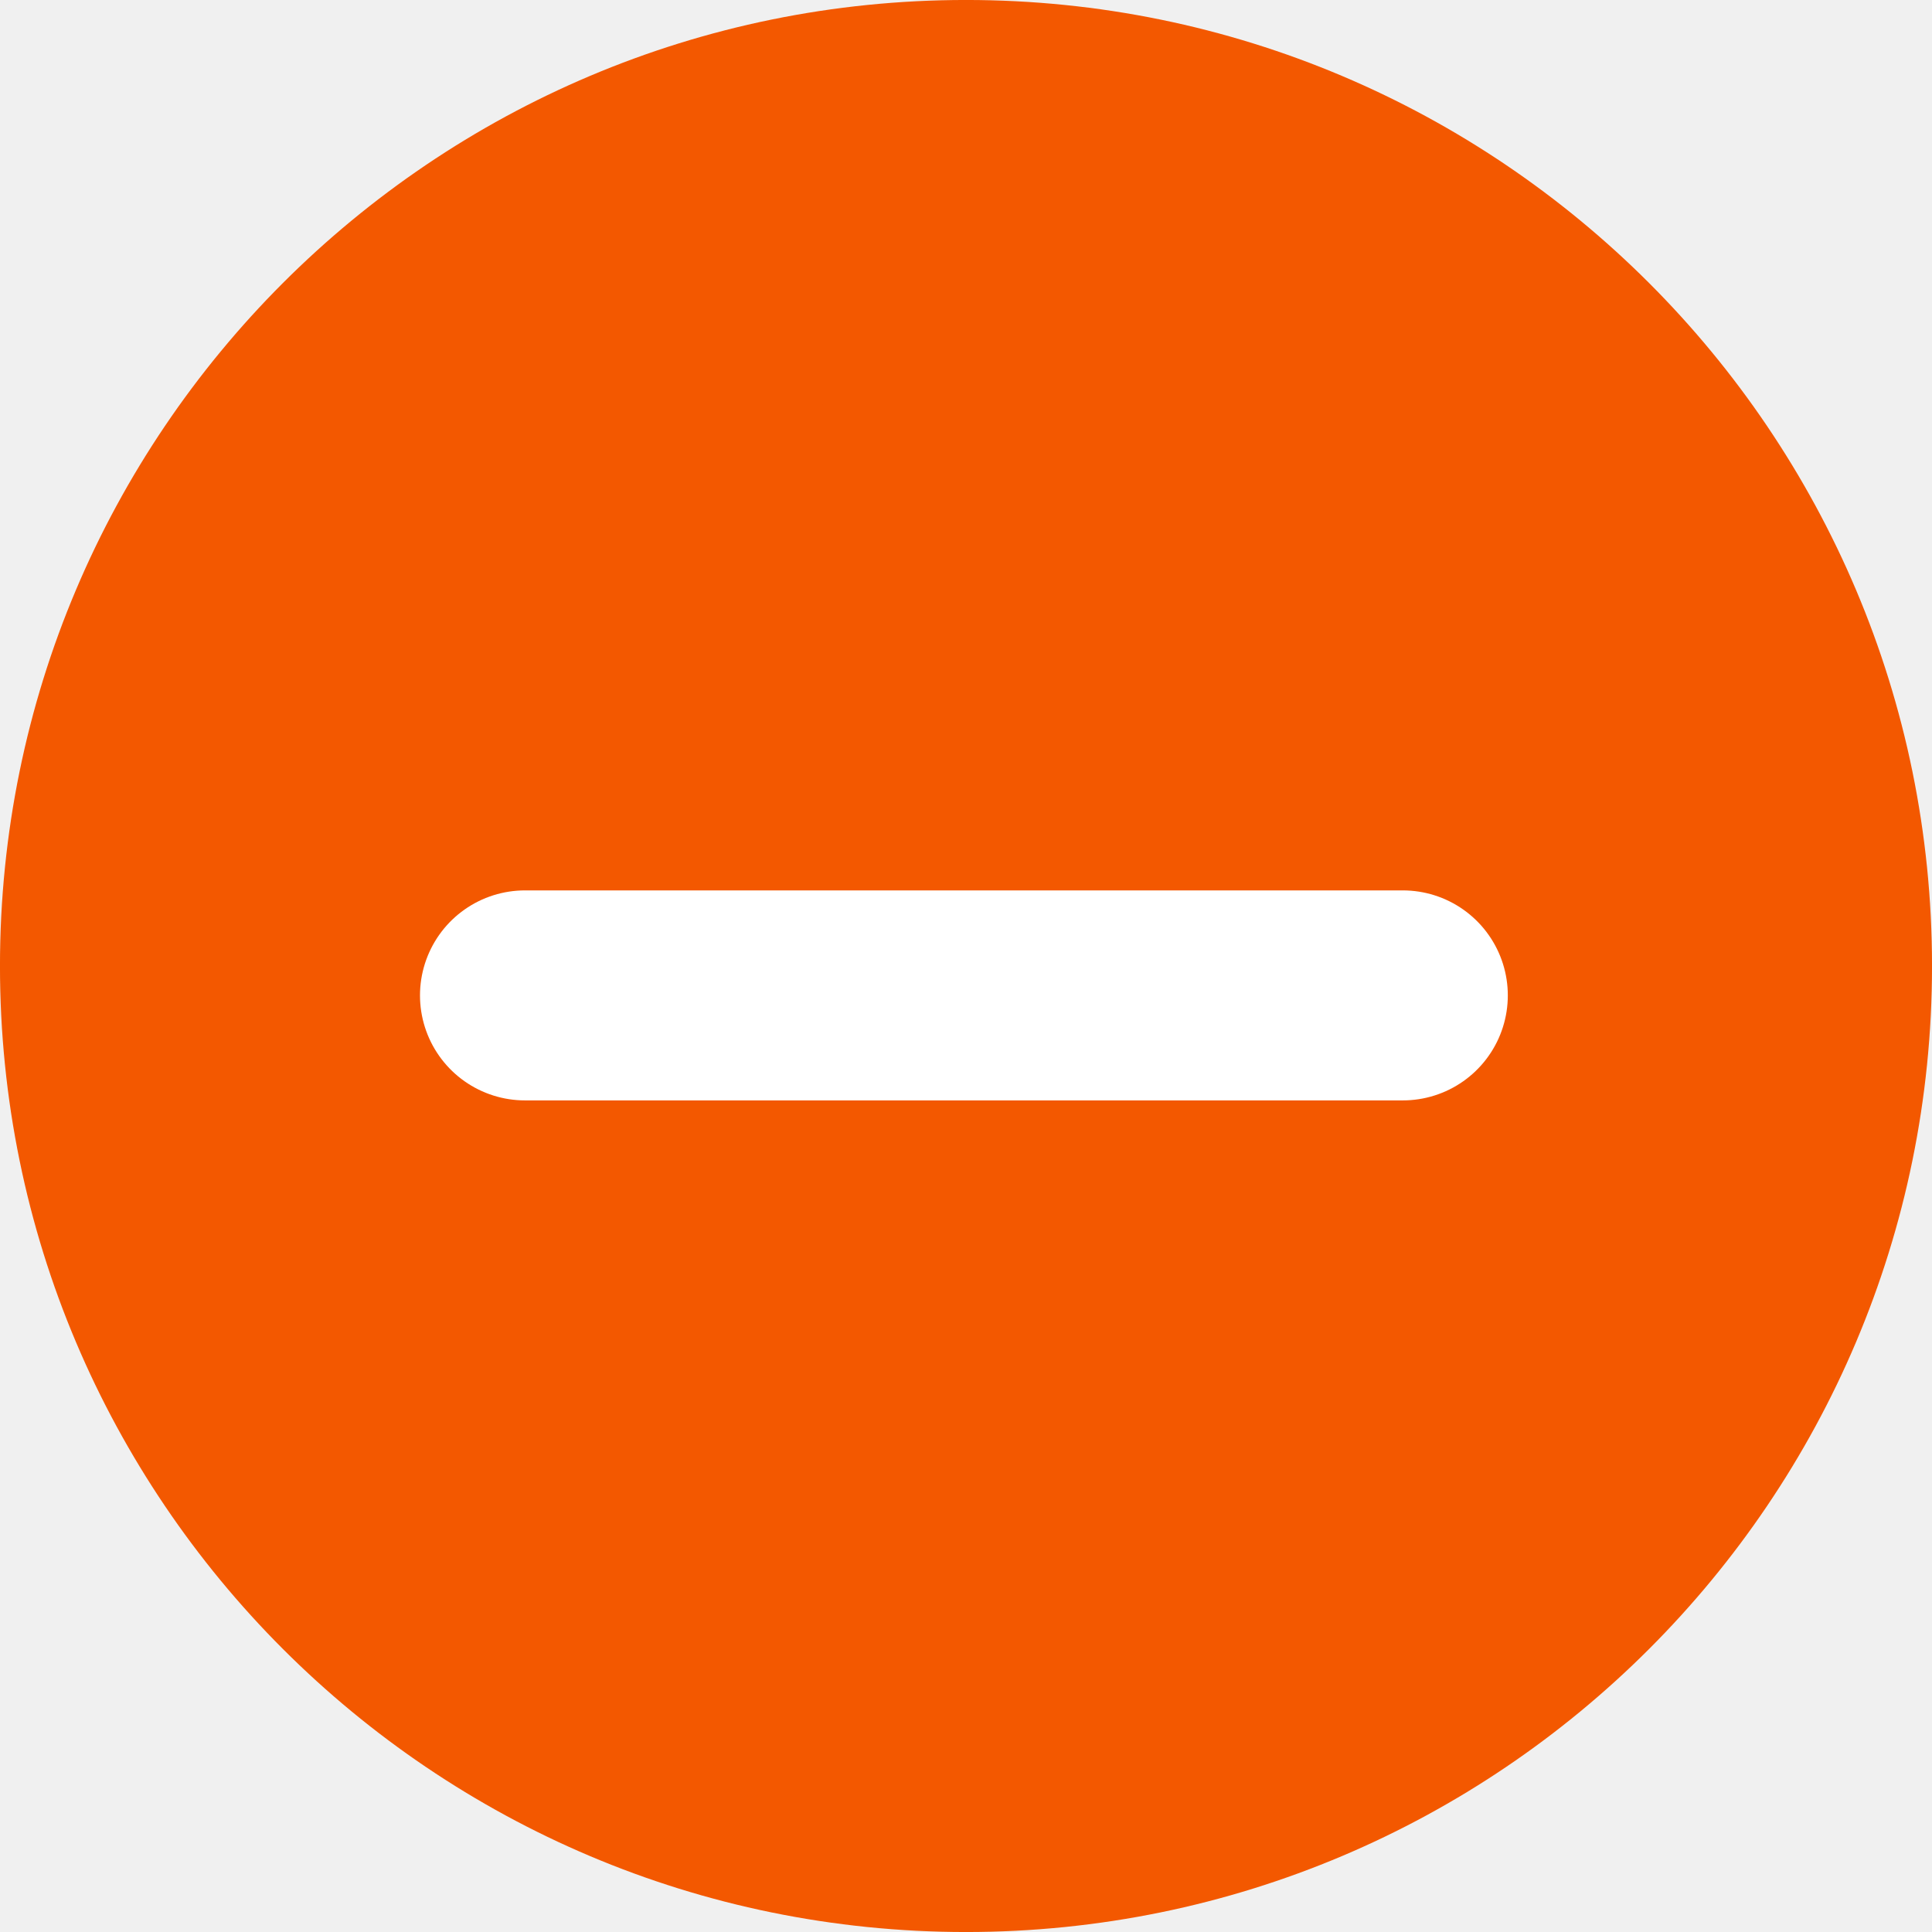
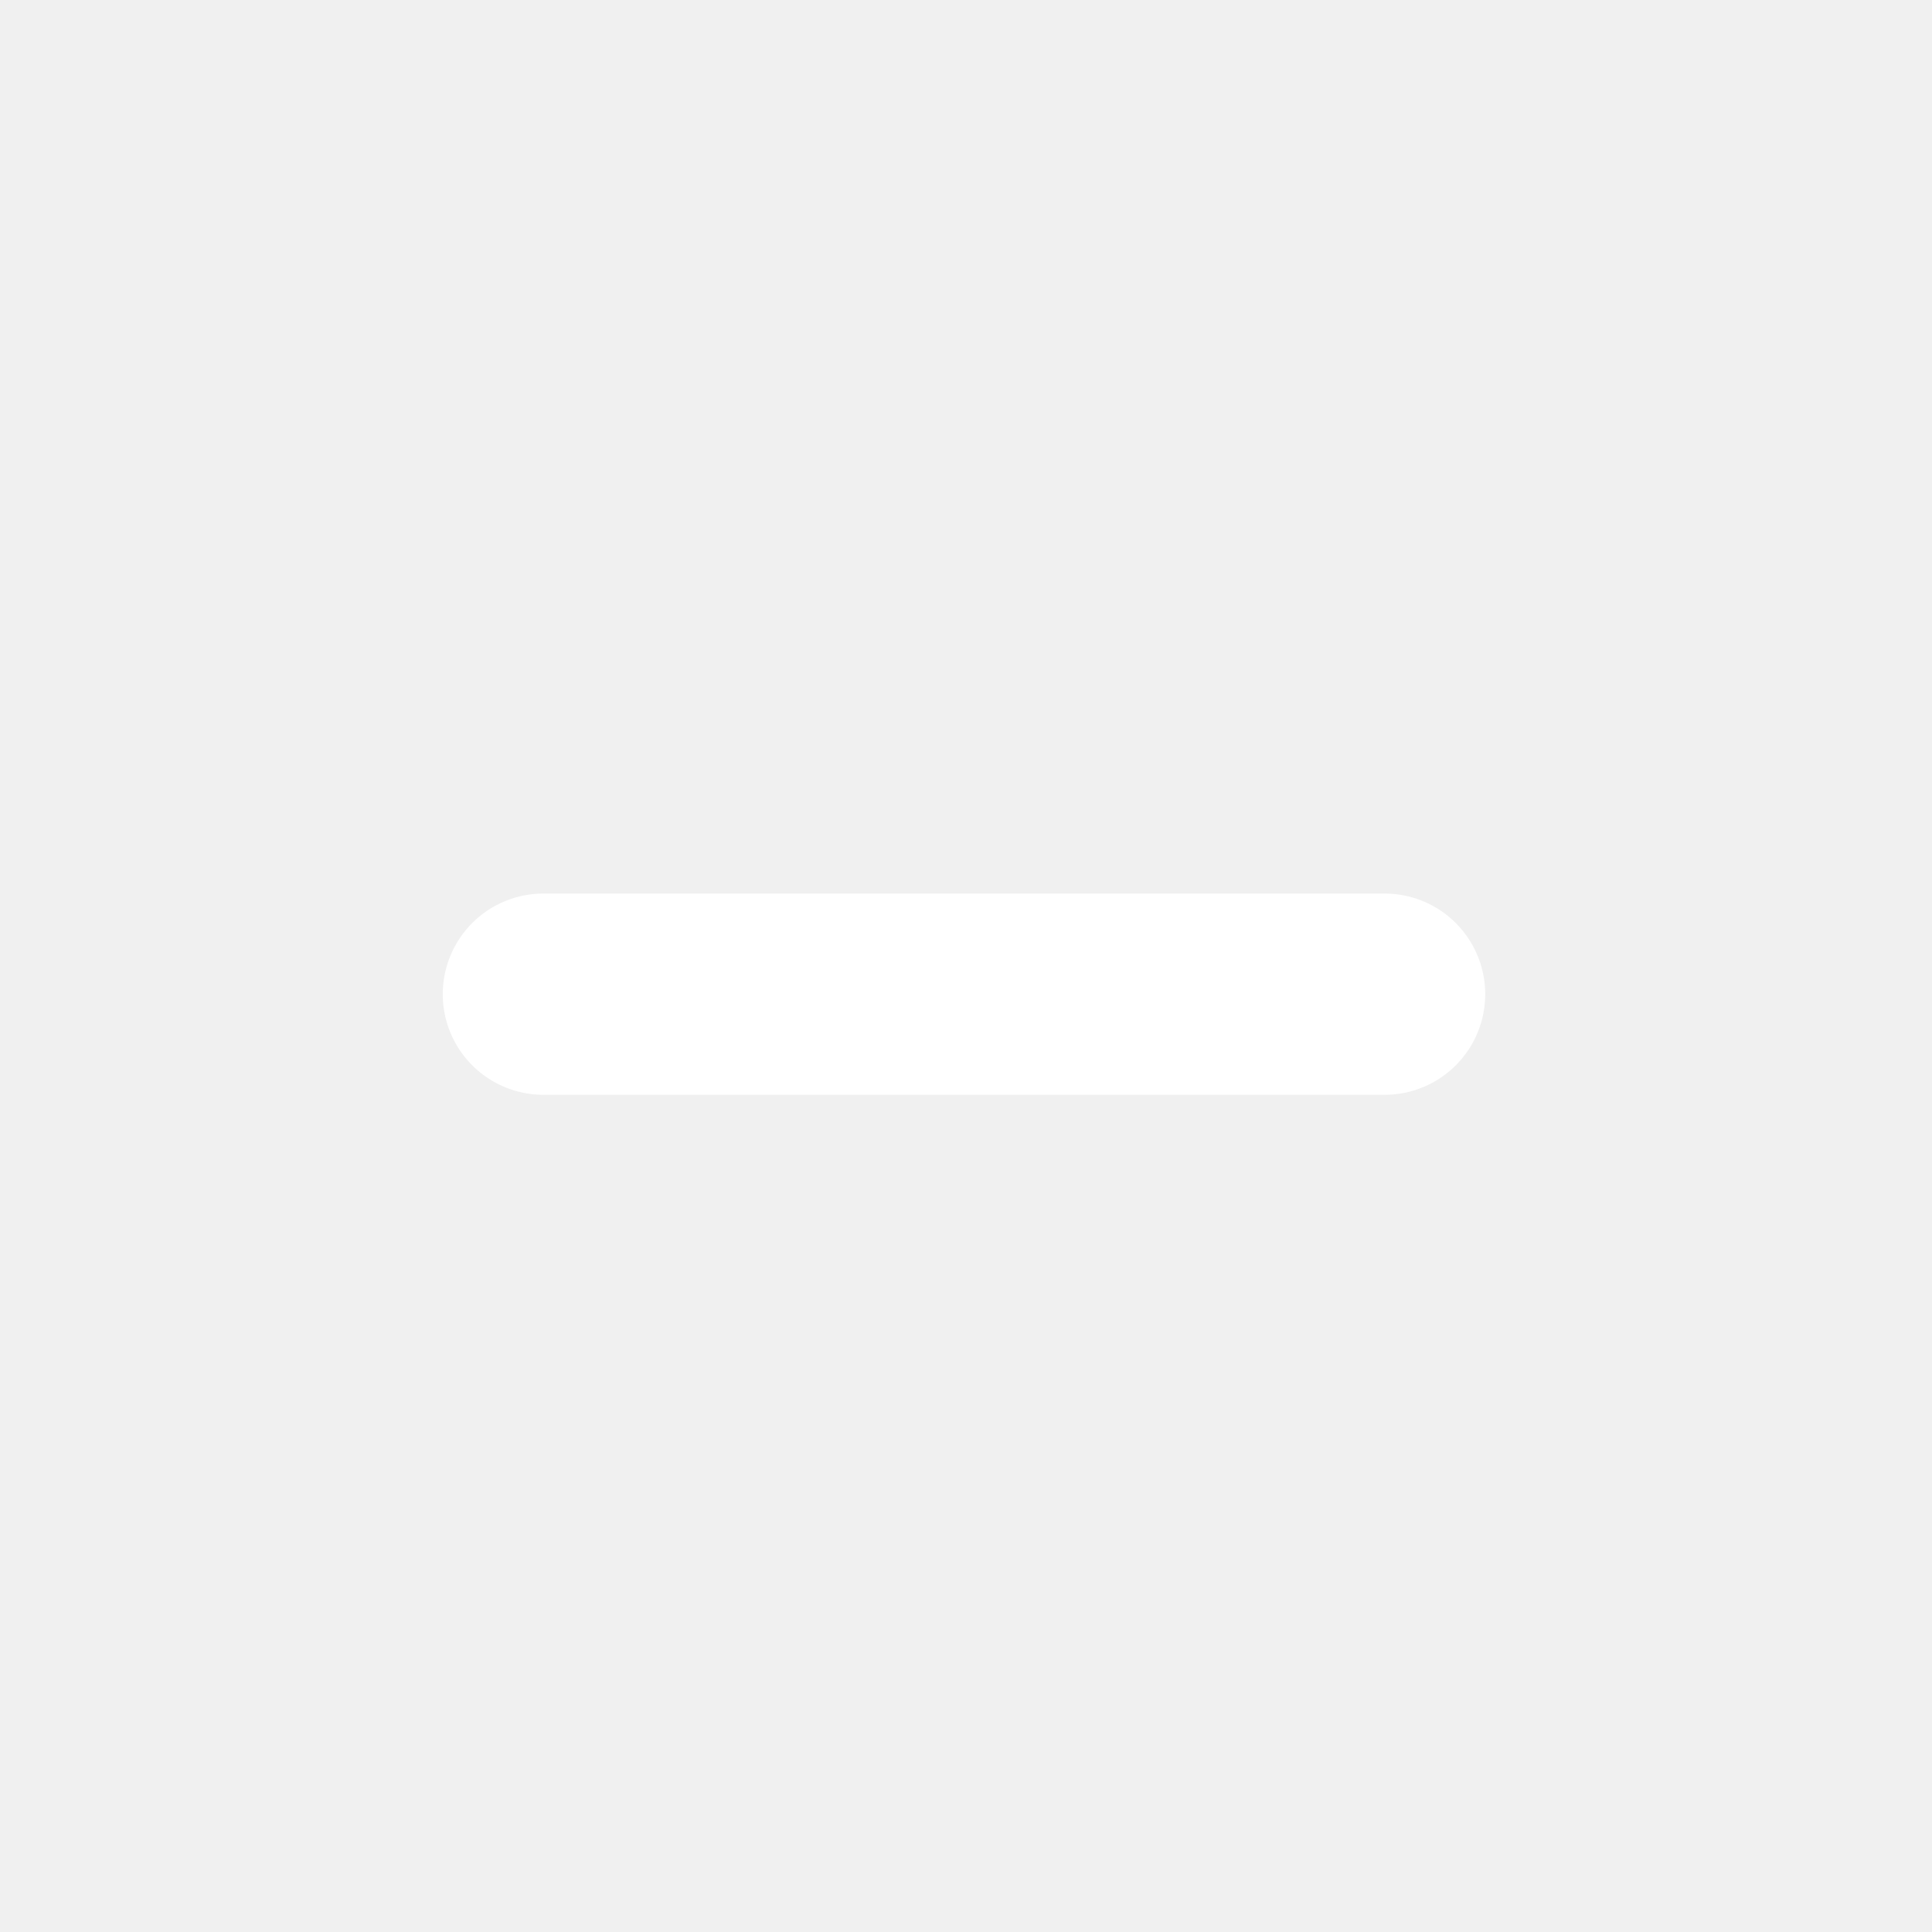
- <svg xmlns="http://www.w3.org/2000/svg" xmlns:xlink="http://www.w3.org/1999/xlink" version="1.1" id="Ebene_1" x="0px" y="0px" viewBox="0 0 48 48" style="enable-background:new 0 0 48 48;" xml:space="preserve">
+ <svg xmlns="http://www.w3.org/2000/svg" version="1.1" id="Ebene_1" x="0px" y="0px" viewBox="0 0 48 48" style="enable-background:new 0 0 48 48;" xml:space="preserve">
  <style type="text/css">
- 	.st0{fill:#F35800;}
- 	.st1{display:none;fill:none;stroke:#FFFFFF;stroke-width:5.52;stroke-miterlimit:10;}
- 	.st2{fill:none;stroke:#FFFFFF;stroke-width:5;stroke-linecap:round;stroke-miterlimit:10;}
- 	.st3{fill:#036D99;}
- 	.st4{display:none;fill:none;stroke:#FFFFFF;stroke-width:2;stroke-linecap:round;stroke-miterlimit:10;}
- 	.st5{fill:none;stroke:#FFFFFF;stroke-width:6;stroke-linecap:round;stroke-miterlimit:10;}
- 	.st6{display:none;fill:none;stroke:#FFFFFF;stroke-width:6;stroke-linecap:round;stroke-miterlimit:10;}
- 	.st7{fill:#898989;}
- 	.st8{display:none;}
- 	.st9{fill:none;stroke:#FFFFFF;stroke-width:1.84;stroke-linecap:round;stroke-miterlimit:10;}
- 	.st10{display:inline;fill:none;stroke:#FFFFFF;stroke-width:6;stroke-linecap:round;stroke-miterlimit:10;}
- 	.st11{display:inline;fill:none;stroke:#FFFFFF;stroke-width:6;stroke-linecap:round;stroke-linejoin:round;stroke-miterlimit:10;}
- 	.st12{display:inline;fill:none;stroke:#FFFFFF;stroke-width:4;stroke-linecap:round;stroke-linejoin:round;stroke-miterlimit:10;}
- 	.st13{display:inline;}
- 	.st14{fill:none;stroke:#FFFFFF;stroke-width:4;stroke-linecap:round;stroke-linejoin:round;stroke-miterlimit:10;}
+ 	.st0{display:none;}
+ 	.st1{fill:none;stroke:#FFFFFF;stroke-width:1.84;stroke-linecap:round;stroke-miterlimit:10;}
+ 	.st2{display:inline;fill:none;stroke:#FFFFFF;stroke-width:6;stroke-linecap:round;stroke-miterlimit:10;}
+ 	.st3{display:inline;fill:none;stroke:#FFFFFF;stroke-width:6;stroke-linecap:round;stroke-linejoin:round;stroke-miterlimit:10;}
+ 	.st4{display:inline;fill:none;stroke:#FFFFFF;stroke-width:4;stroke-linecap:round;stroke-linejoin:round;stroke-miterlimit:10;}
+ 	.st5{display:inline;}
+ 	.st6{fill:none;stroke:#FFFFFF;stroke-width:4;stroke-linecap:round;stroke-linejoin:round;stroke-miterlimit:10;}
	
- 		.st15{display:inline;fill:#FFFFFF;stroke:#FFFFFF;stroke-width:4;stroke-linecap:round;stroke-linejoin:round;stroke-miterlimit:10;}
- 	.st16{opacity:0.5;}
- 	.st17{fill:none;stroke:#444444;stroke-width:4;stroke-linecap:round;stroke-linejoin:round;stroke-miterlimit:10;}
- 	.st18{fill:#444444;stroke:#444444;stroke-width:4;stroke-linecap:round;stroke-linejoin:round;stroke-miterlimit:10;}
- 	.st19{fill:#FFFFFF;stroke:#444444;stroke-width:6;stroke-linecap:round;stroke-linejoin:round;stroke-miterlimit:10;}
- 	.st20{fill:#026D99;}
- 	.st21{fill:#FFFFFF;stroke:#FFFFFF;stroke-width:4;stroke-linecap:round;stroke-linejoin:round;stroke-miterlimit:10;}
- 	.st22{fill:#FFFFFF;stroke:#FFFFFF;stroke-width:6;stroke-linecap:round;stroke-linejoin:round;stroke-miterlimit:10;}
- 	.st23{fill:none;stroke:#FFFFFF;stroke-width:5;stroke-linecap:round;stroke-linejoin:round;stroke-miterlimit:10;}
- 	.st24{fill:none;stroke:#B2B2B2;stroke-width:4;stroke-linecap:round;stroke-miterlimit:10;stroke-dasharray:0,10;}
- 	.st25{fill:none;stroke:#F35800;stroke-width:10;stroke-linecap:round;stroke-miterlimit:10;}
- 	.st26{fill:none;stroke:#036D99;stroke-width:8;stroke-linecap:round;stroke-miterlimit:10;}
- 	.st27{display:inline;fill:none;stroke:#036D99;stroke-width:8;stroke-linecap:round;stroke-miterlimit:10;}
- 	.st28{fill:none;stroke:#F3B100;stroke-width:10;stroke-linecap:round;stroke-miterlimit:10;}
+ 		.st7{display:inline;fill:#FFFFFF;stroke:#FFFFFF;stroke-width:4;stroke-linecap:round;stroke-linejoin:round;stroke-miterlimit:10;}
+ 	.st8{opacity:0.5;}
+ 	.st9{fill:none;stroke:#444444;stroke-width:4;stroke-linecap:round;stroke-linejoin:round;stroke-miterlimit:10;}
+ 	.st10{fill:#444444;stroke:#444444;stroke-width:4;stroke-linecap:round;stroke-linejoin:round;stroke-miterlimit:10;}
+ 	.st11{fill:#FFFFFF;stroke:#444444;stroke-width:6;stroke-linecap:round;stroke-linejoin:round;stroke-miterlimit:10;}
+ 	.st12{fill:#FFFFFF;stroke:#FFFFFF;stroke-width:4;stroke-linecap:round;stroke-linejoin:round;stroke-miterlimit:10;}
+ 	.st13{fill:#FFFFFF;stroke:#FFFFFF;stroke-width:6;stroke-linecap:round;stroke-linejoin:round;stroke-miterlimit:10;}
+ 	.st14{fill:none;stroke:#FFFFFF;stroke-width:5;stroke-linecap:round;stroke-miterlimit:10;}
+ 	.st15{fill:none;stroke:#FFFFFF;stroke-width:5;stroke-linecap:round;stroke-linejoin:round;stroke-miterlimit:10;}
+ 	.st16{fill:none;stroke:#B2B2B2;stroke-width:4;stroke-linecap:round;stroke-miterlimit:10;stroke-dasharray:0,10;}
+ 	.st17{fill:none;stroke:#F35800;stroke-width:10;stroke-linecap:round;stroke-miterlimit:10;}
+ 	.st18{fill:none;stroke:#036D99;stroke-width:8;stroke-linecap:round;stroke-miterlimit:10;}
+ 	.st19{display:inline;fill:none;stroke:#036D99;stroke-width:8;stroke-linecap:round;stroke-miterlimit:10;}
+ 	.st20{fill:none;stroke:#F3B100;stroke-width:10;stroke-linecap:round;stroke-miterlimit:10;}
+ 	.st21{fill:none;stroke:#FFFFFF;stroke-width:6;stroke-linecap:round;stroke-miterlimit:10;}
+ 	.st22{display:none;fill:none;stroke:#FFFFFF;stroke-width:2;stroke-linecap:round;stroke-miterlimit:10;}
</style>
-   <symbol id="delete" viewBox="-23 -23 46 46">
-     <g>
-       <circle class="st0" cx="0" cy="0" r="18.4" />
-       <path class="st0" d="M0,13.8c7.6,0,13.8-6.2,13.8-13.8c0-7.6-6.2-13.8-13.8-13.8c-7.6,0-13.8,6.2-13.8,13.8    C-13.8,7.6-7.6,13.8,0,13.8 M0,23c-12.7,0-23-10.3-23-23c0-12.7,10.3-23,23-23S23-12.7,23,0C23,12.7,12.7,23,0,23L0,23z" />
-     </g>
-     <path class="st1" d="M17,0c0-9.4-7.6-17-17-17c-9.4,0-17,7.6-17,17c0,9.4,7.6,17,17,17C9.4,17,17,9.4,17,0z" />
-     <g>
-       <line class="st2" x1="10.4" y1="-0.7" x2="-10.5" y2="-0.7" />
-     </g>
-   </symbol>
-   <use xlink:href="#delete" width="46" height="46" id="XMLID_3_" x="-23" y="-23" transform="matrix(1.0435 0 0 -1.0435 24 24)" style="overflow:visible;" />
+   <g>
+     <line class="st14" x1="34.4" y1="24.7" x2="13.5" y2="24.7" />
+   </g>
</svg>
